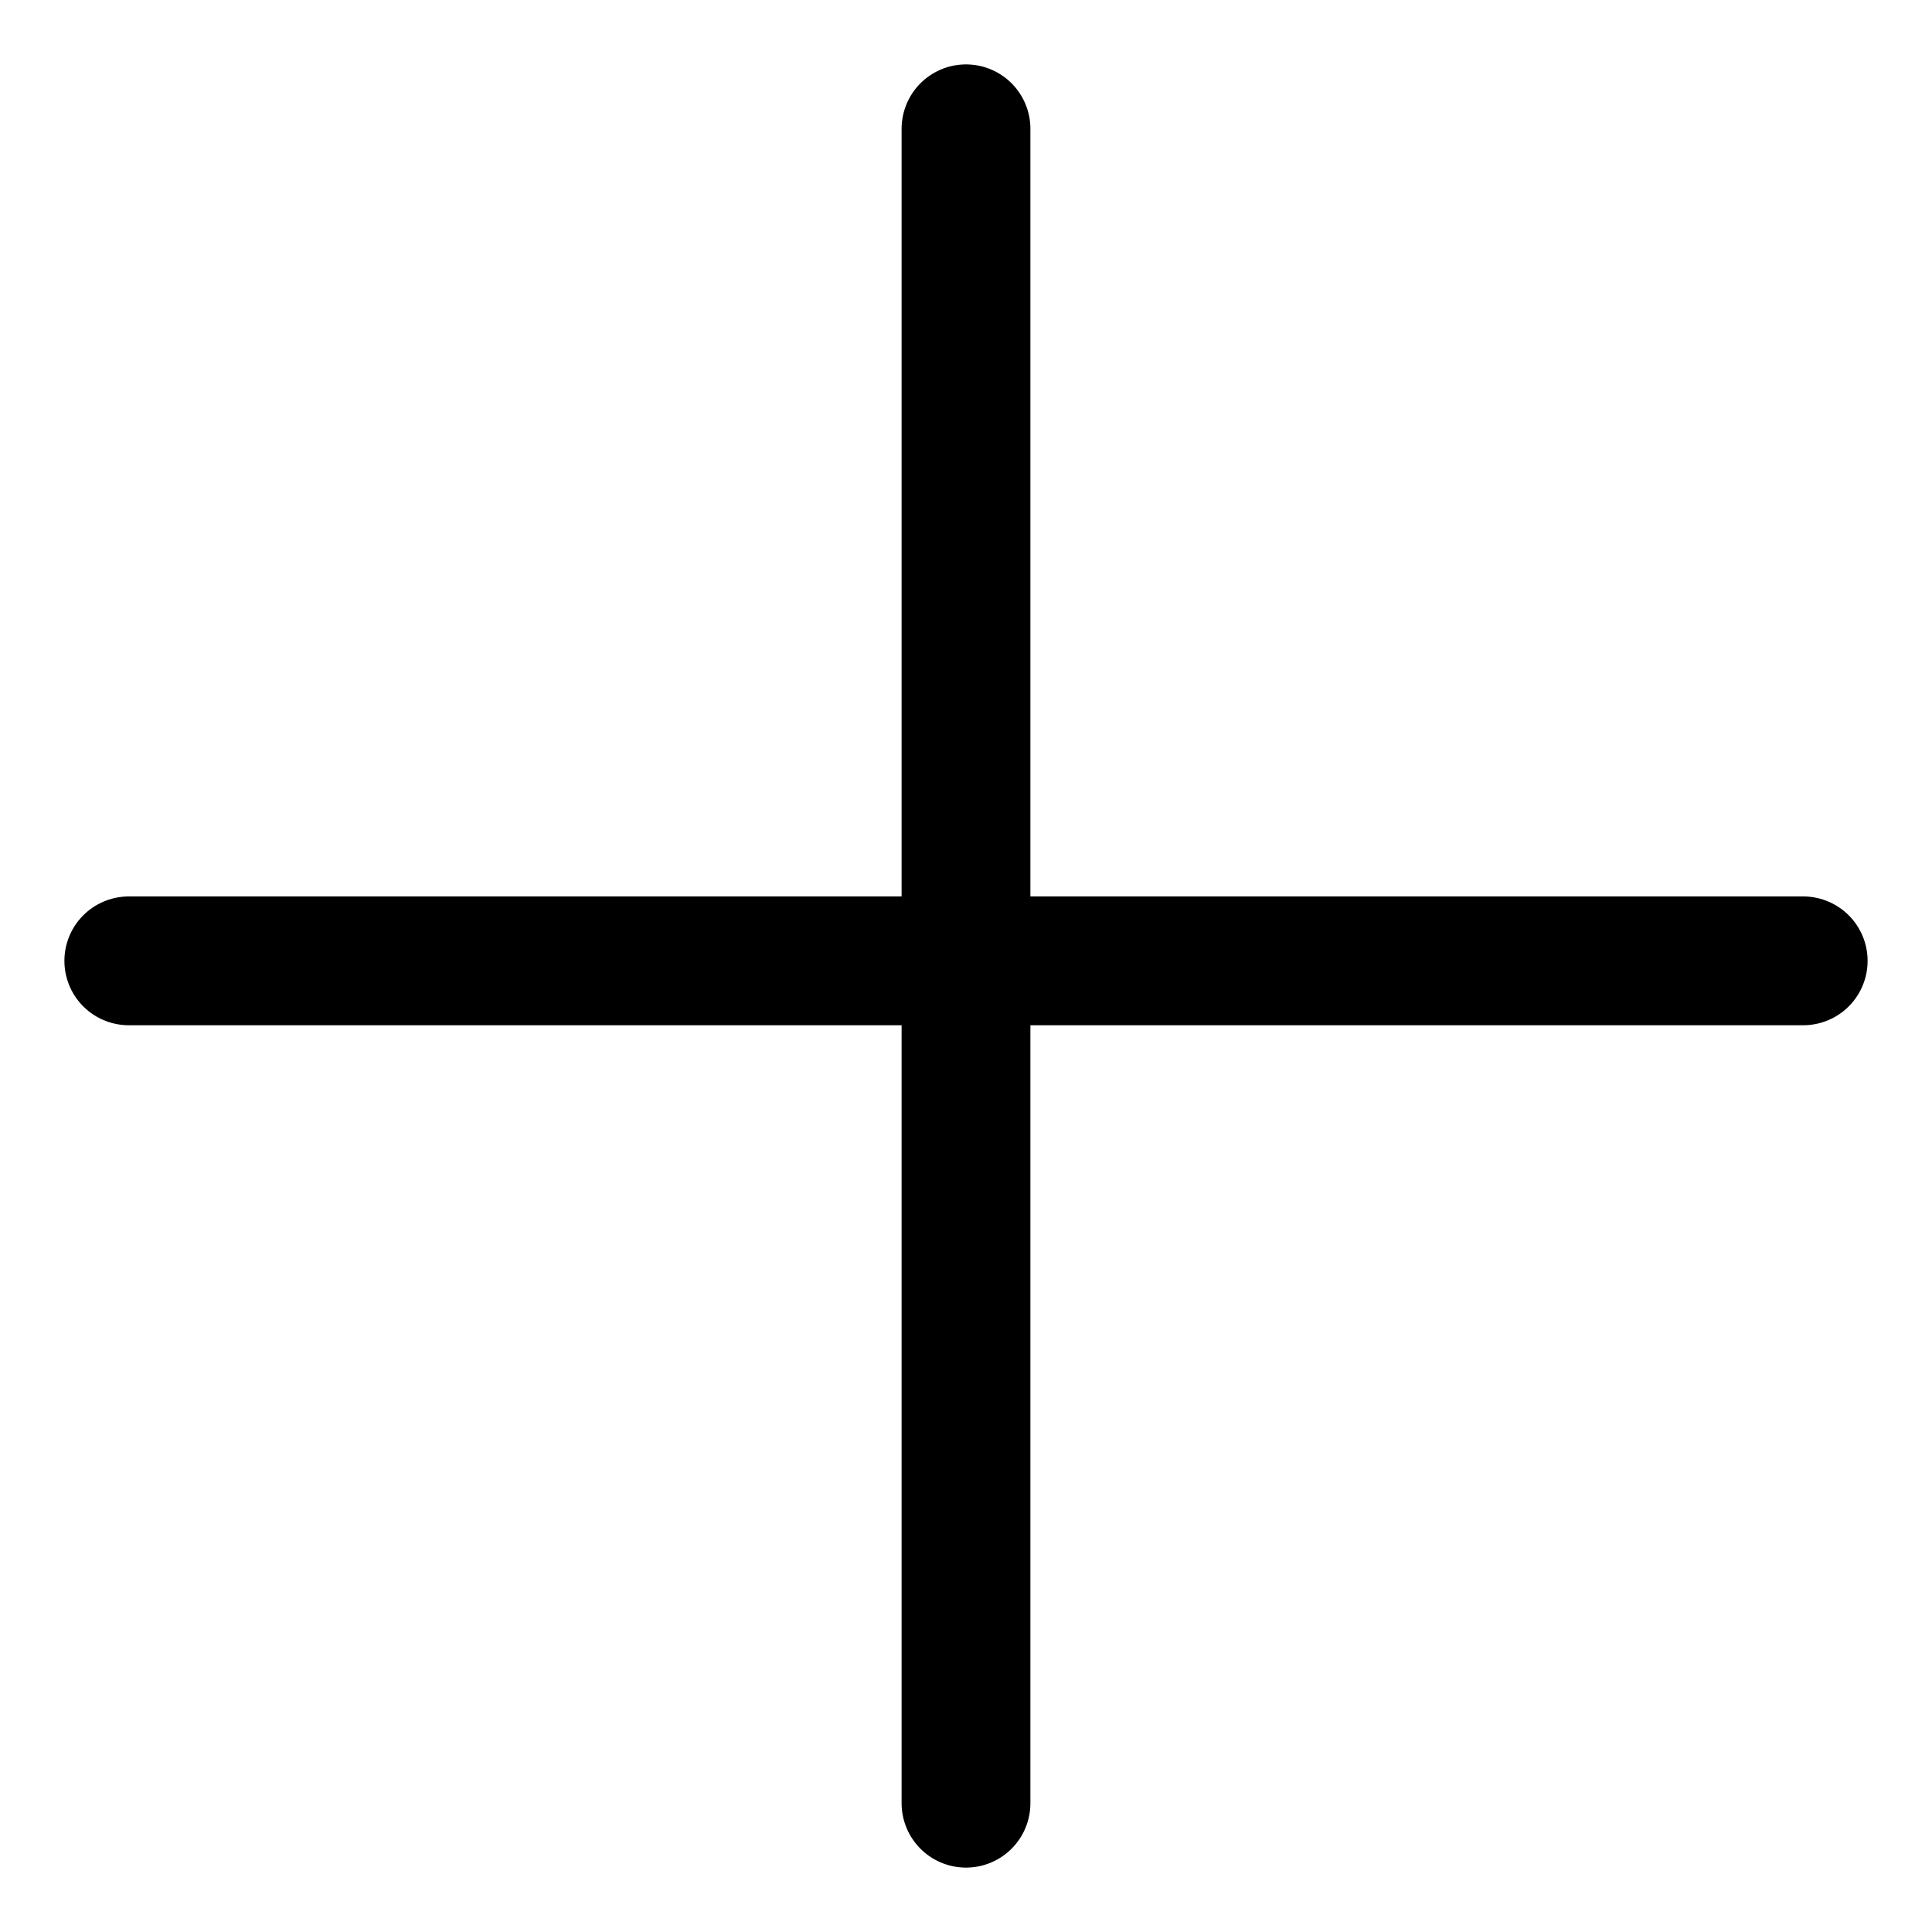
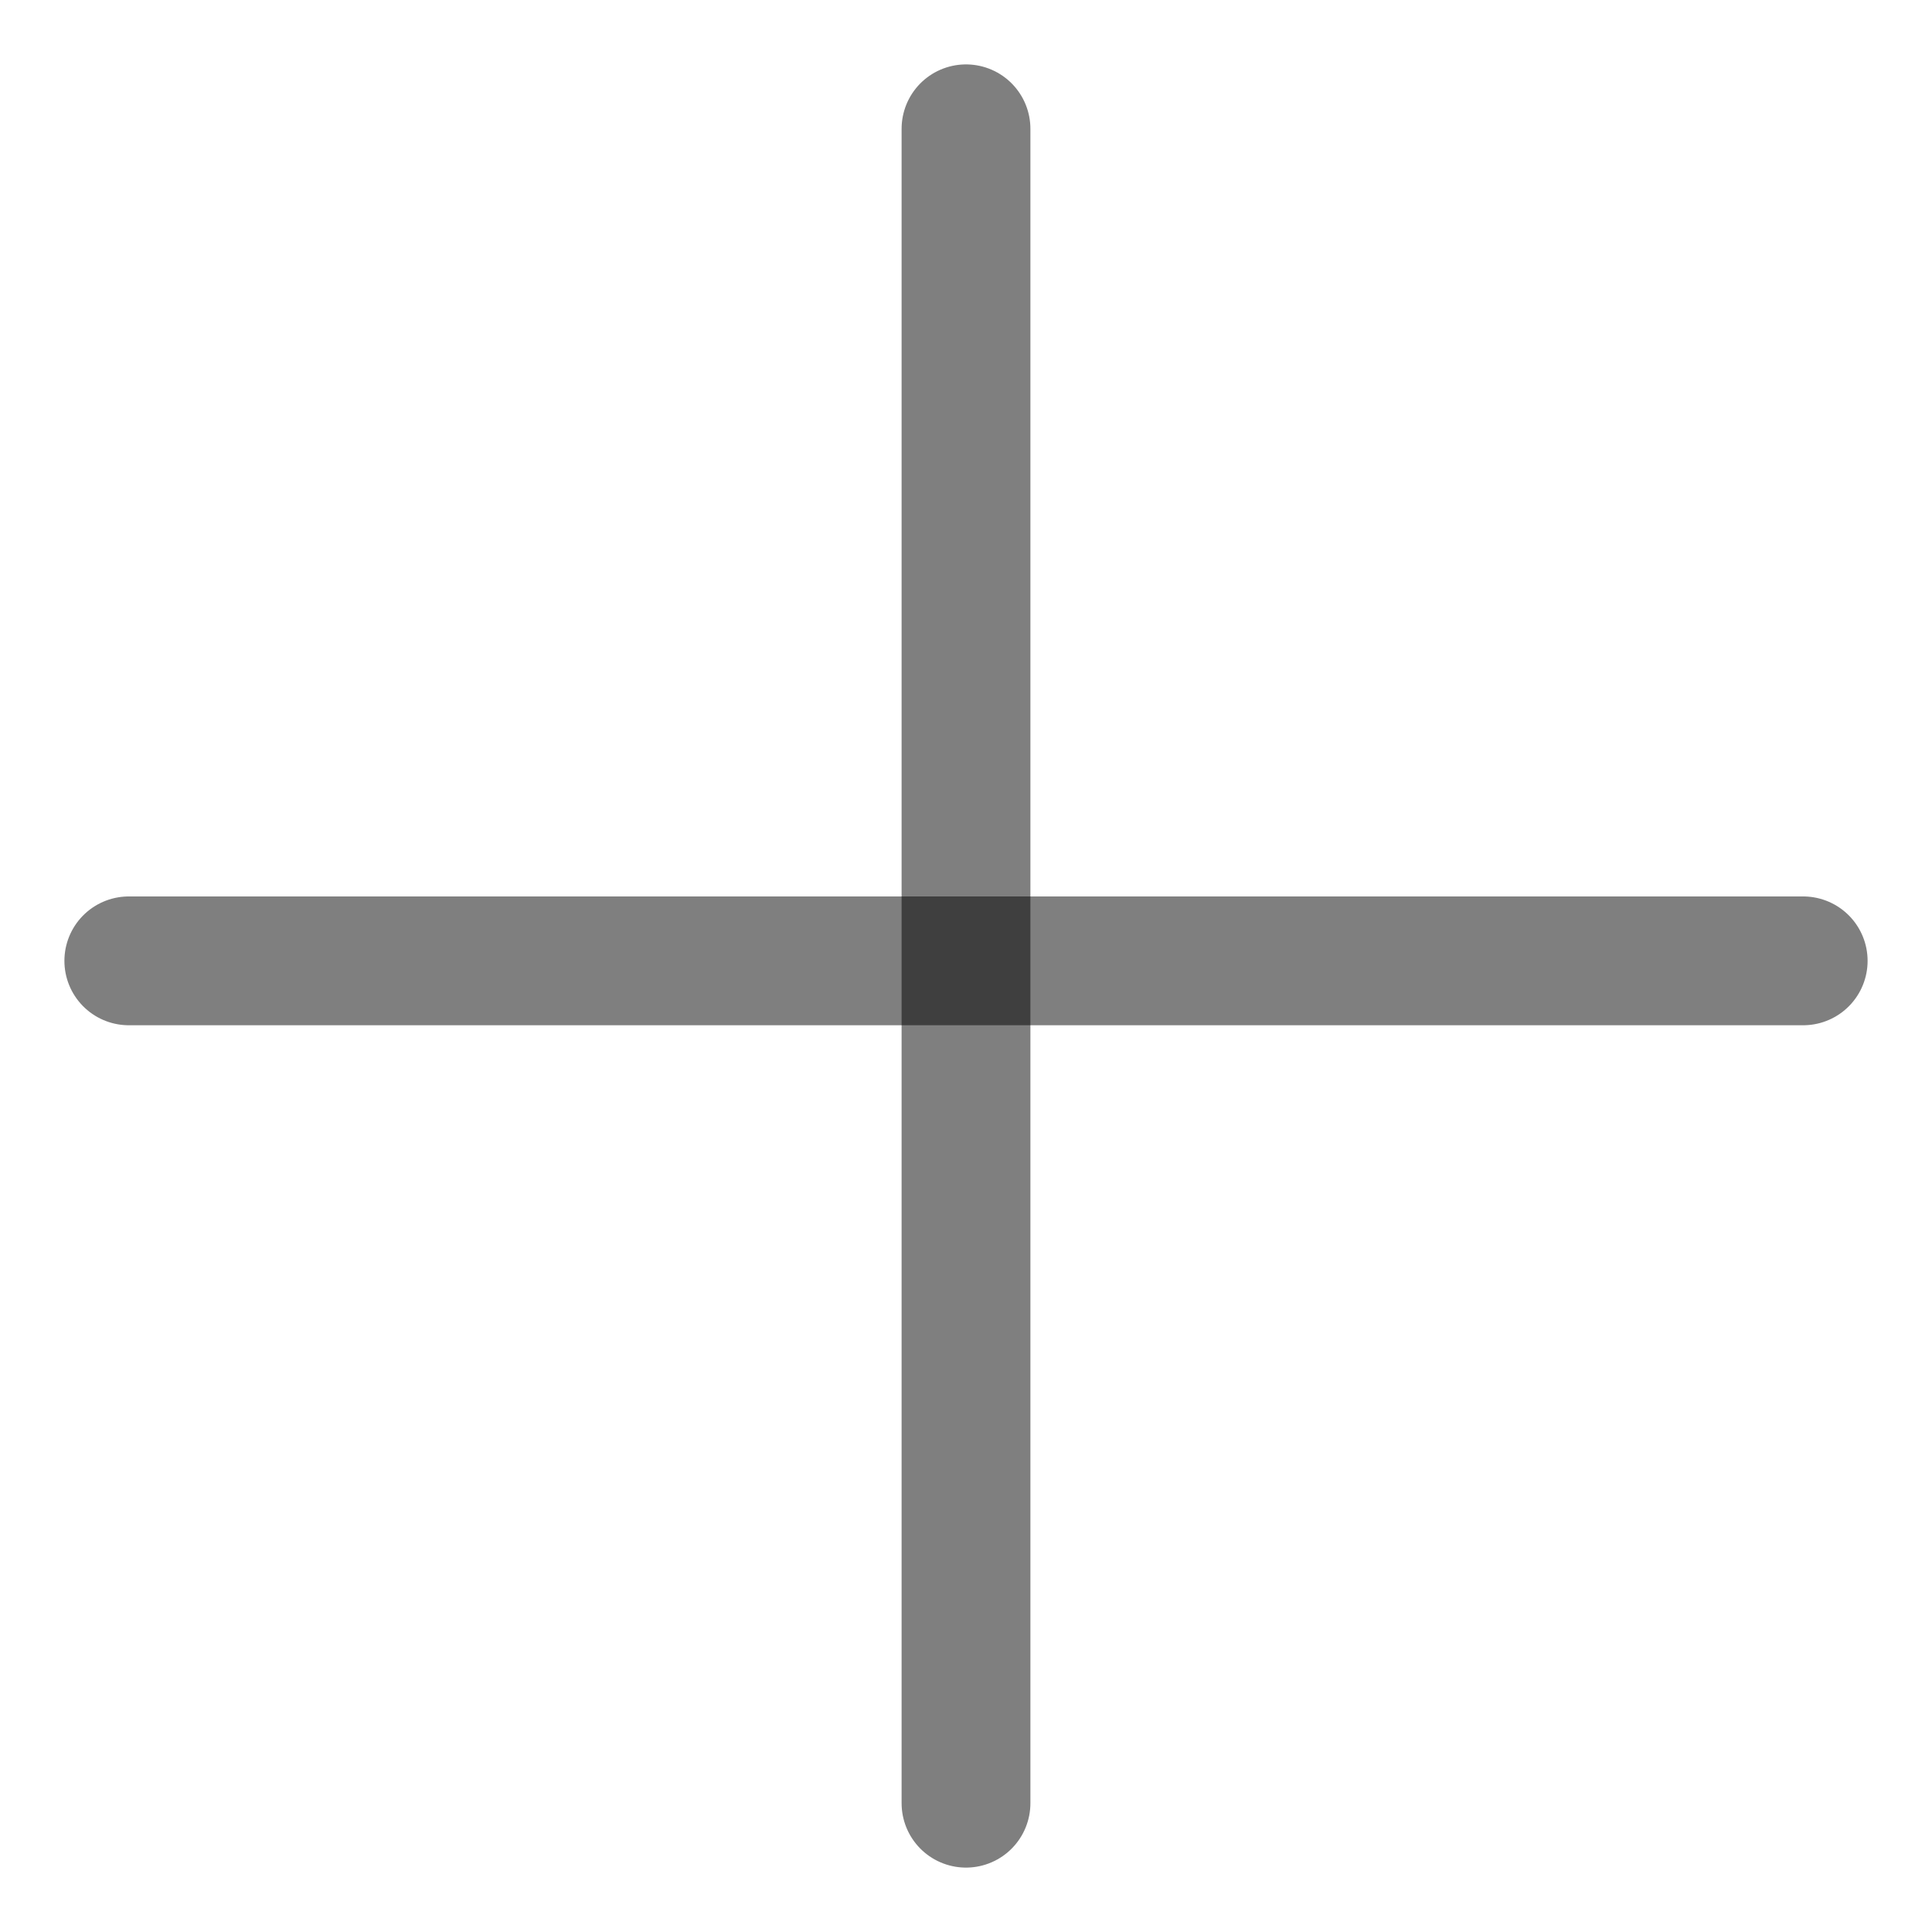
<svg xmlns="http://www.w3.org/2000/svg" width="15" height="15" viewBox="0 0 15 15" fill="none">
-   <path d="M7.5 1V14" stroke="black" stroke-linecap="round" stroke-linejoin="round" />
-   <path d="M1 7.46H14" stroke="black" stroke-linecap="round" stroke-linejoin="round" />
+   <path d="M7.5 1V14" stroke="black" stroke-opacity="50%" stroke-linecap="round" stroke-linejoin="round" />
+   <path d="M1 7.46H14" stroke="black" stroke-opacity="50%" stroke-linecap="round" stroke-linejoin="round" />
</svg>
